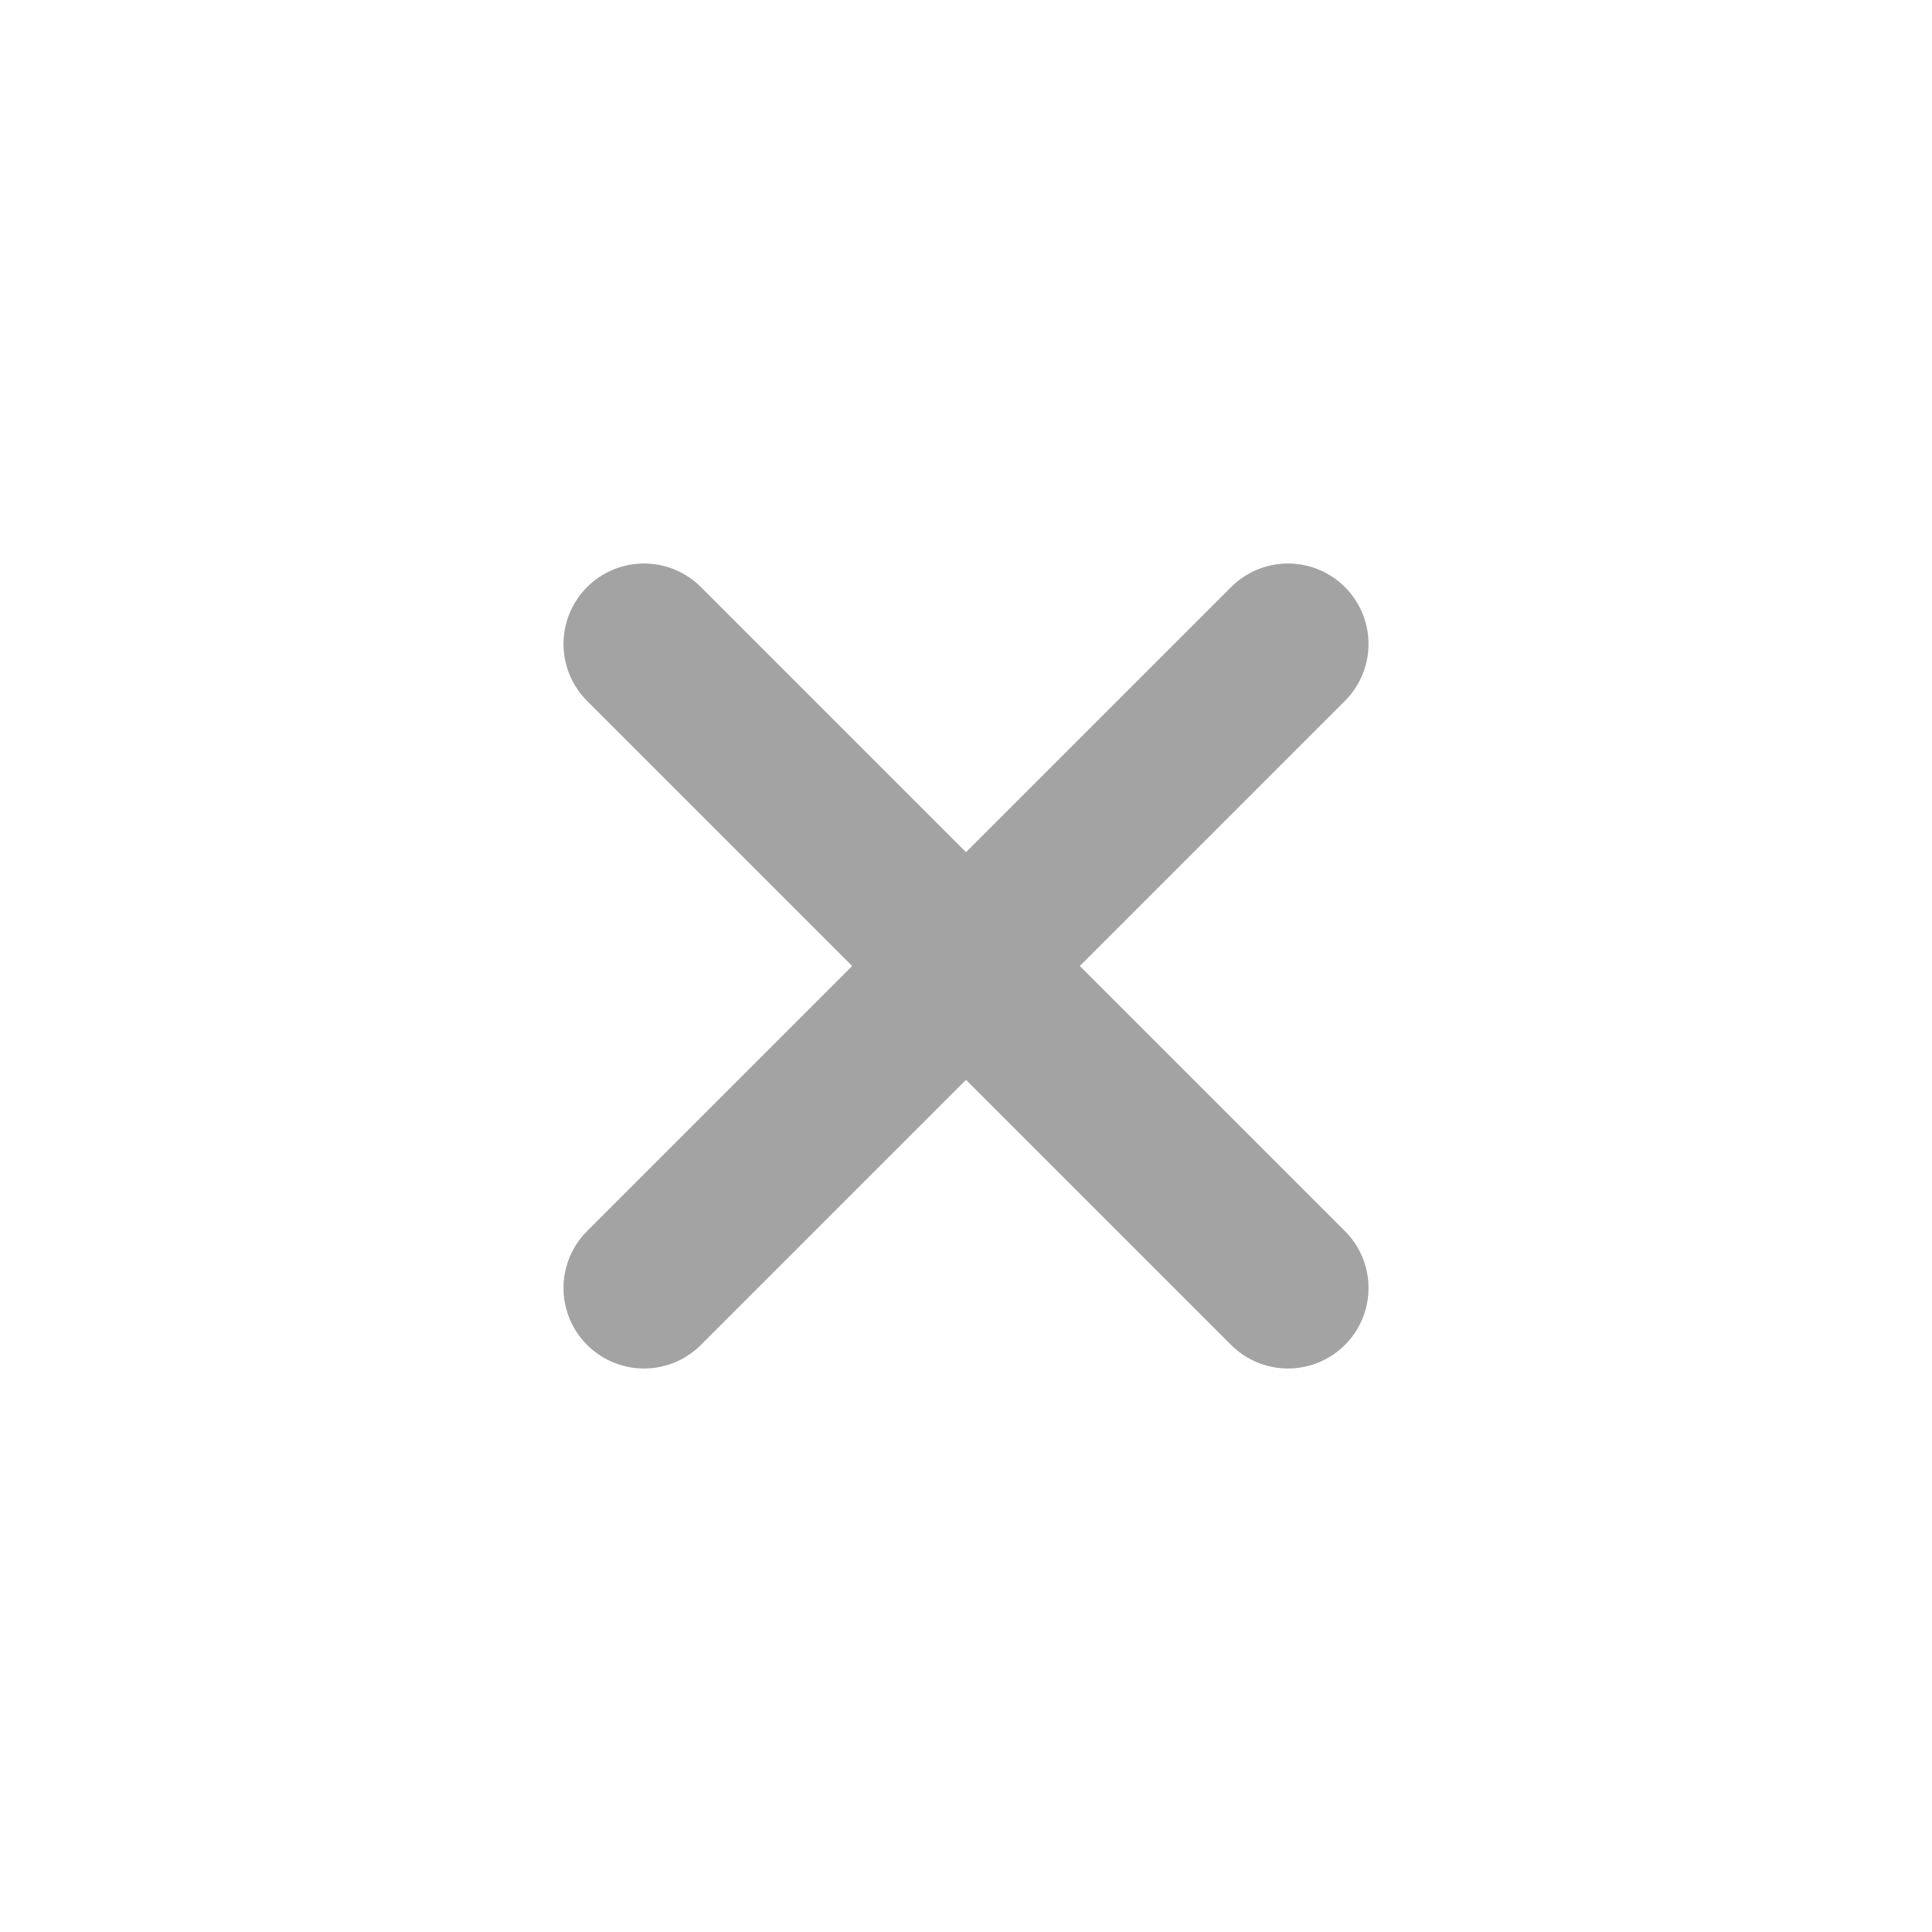
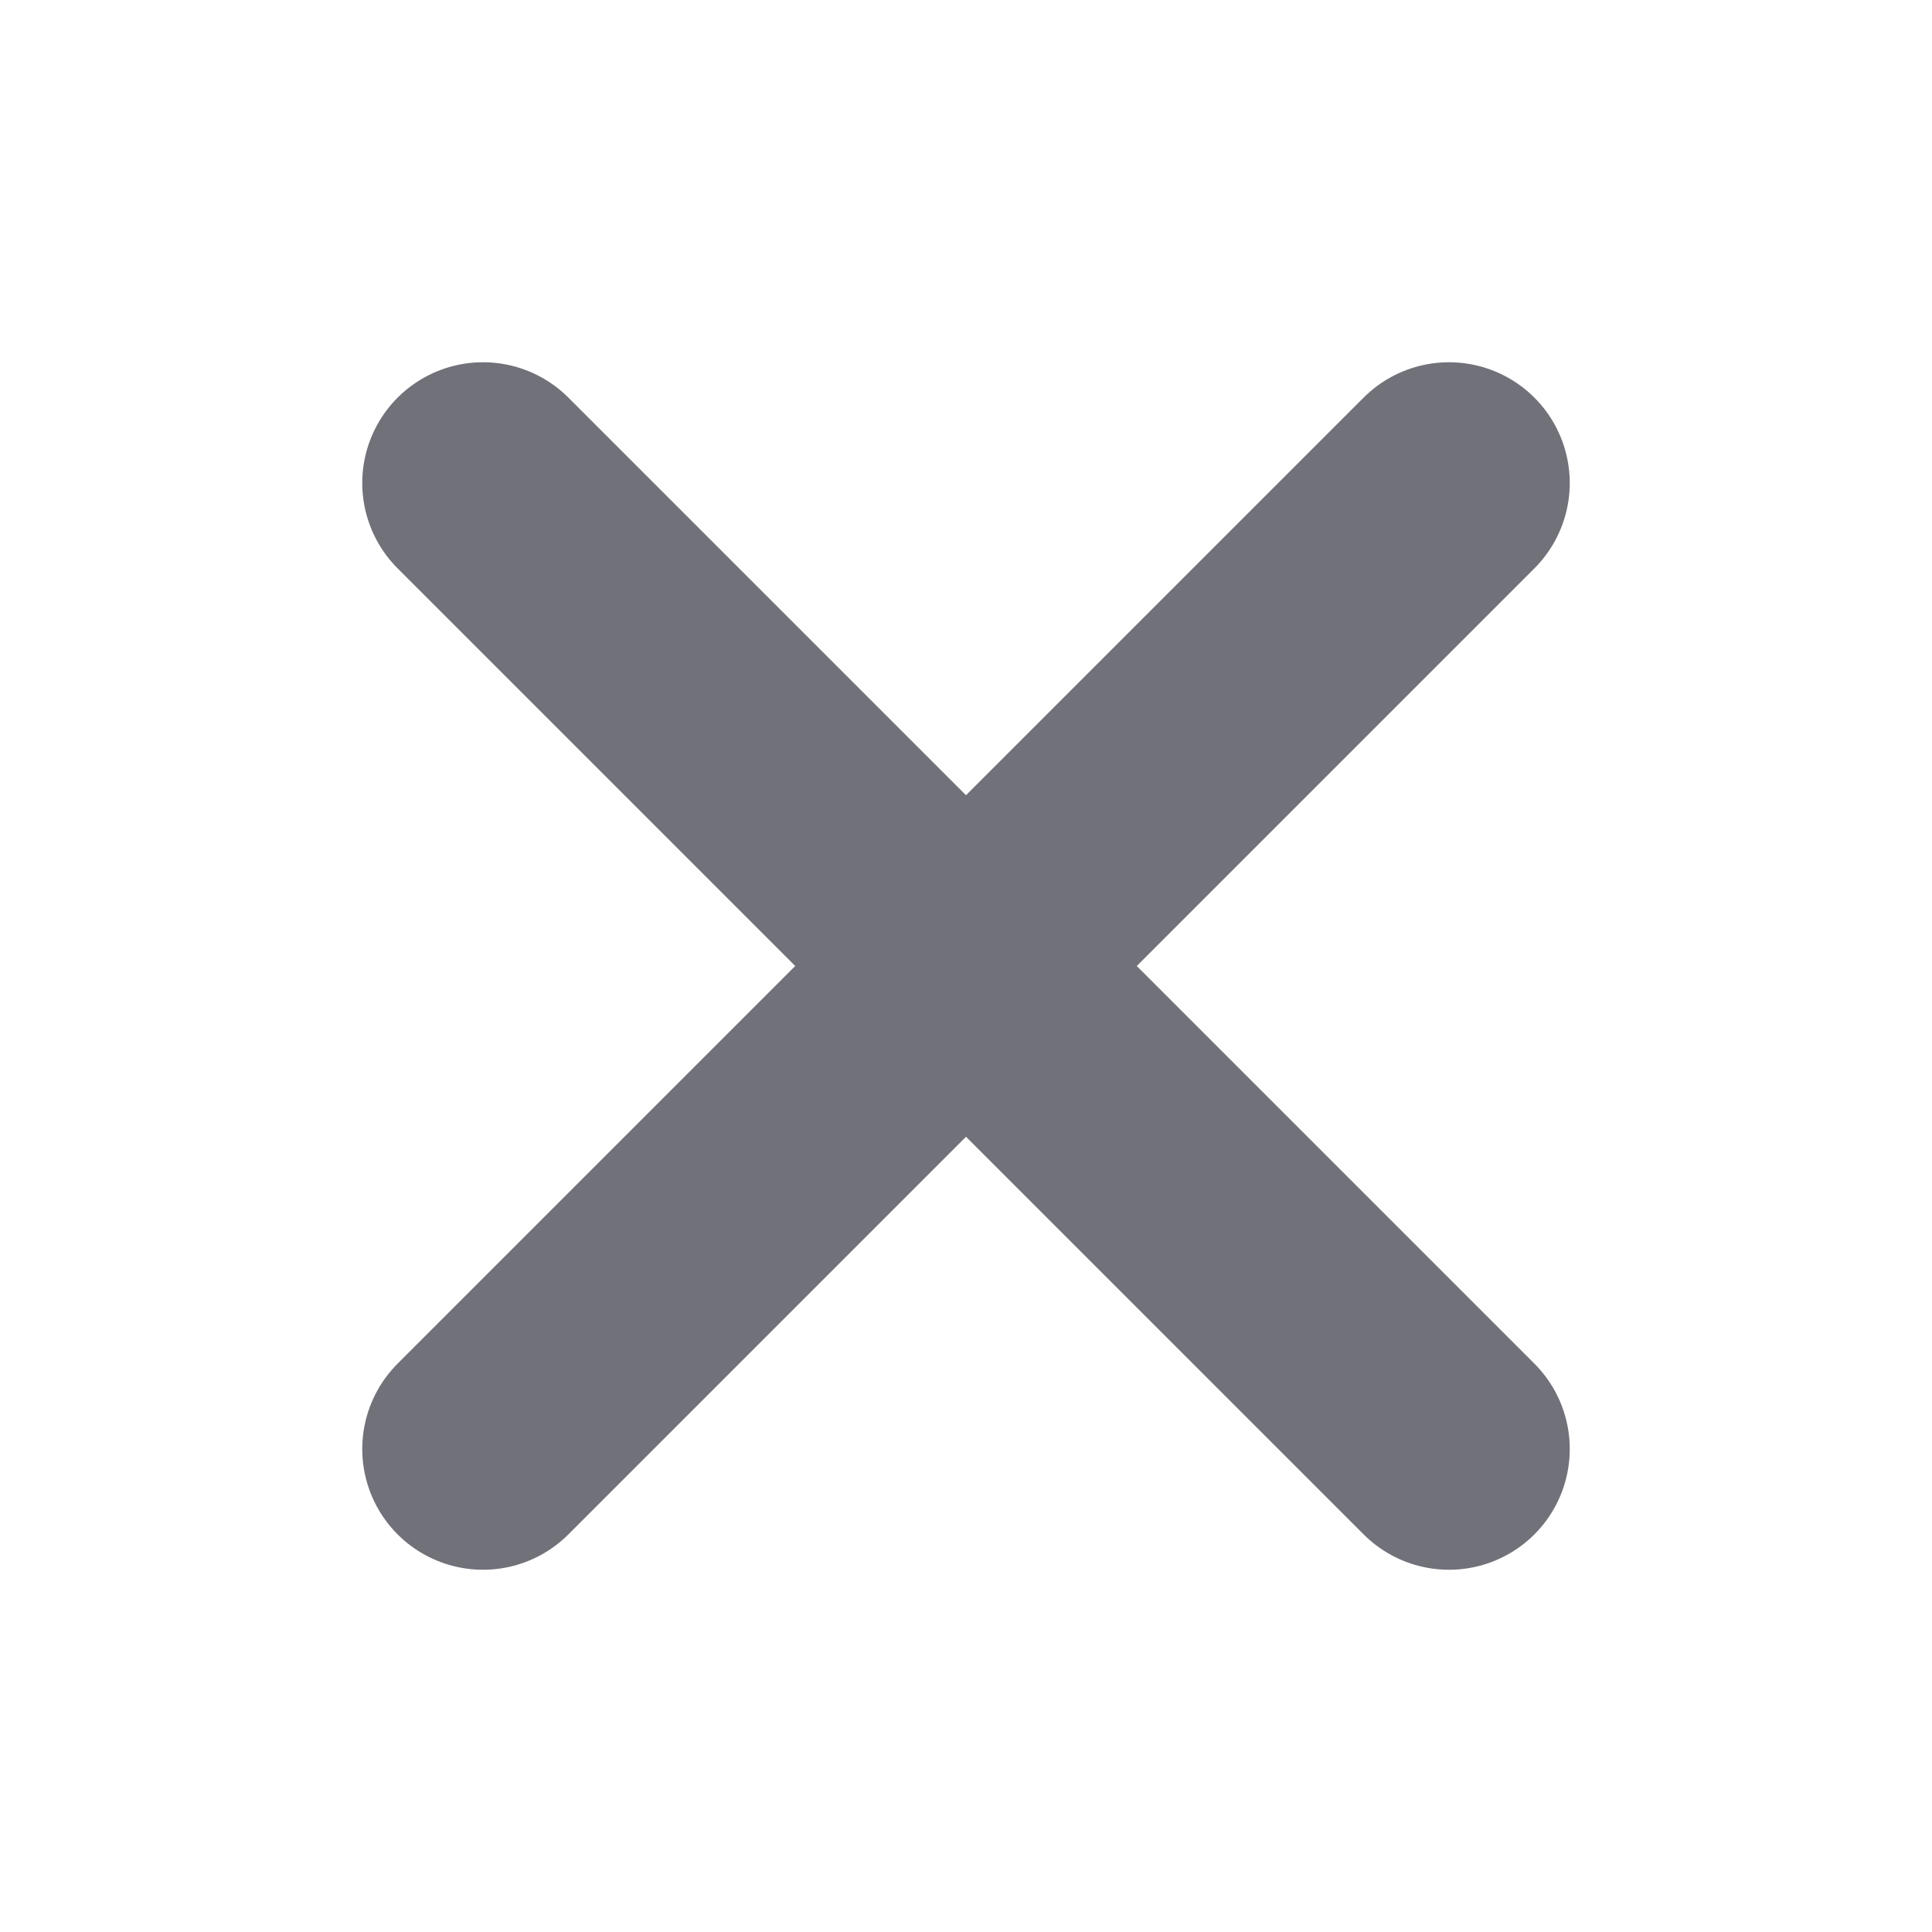
- <svg xmlns="http://www.w3.org/2000/svg" width="800px" height="800px" viewBox="0 0 24 24" fill="none">
-   <g id="Menu / Close_SM">
-     <path id="Vector" d="M16 16L12 12M12 12L8 8M12 12L16 8M12 12L8 16" stroke="#a3a3a3" stroke-width="2" stroke-linecap="round" stroke-linejoin="round" />
+ <svg xmlns="http://www.w3.org/2000/svg" viewBox="0 0 24 24" fill="none">
+   <g id="SVGRepo_bgCarrier" stroke-width="0" />
+   <g id="SVGRepo_tracerCarrier" stroke-linecap="round" stroke-linejoin="round" />
+   <g id="SVGRepo_iconCarrier">
+     <g id="Menu / Close_MD">
+       <path id="Vector" d="M18 18L12 12M12 12L6 6M12 12L18 6M12 12L6 18" stroke="#71717a" stroke-width="3" stroke-linecap="round" stroke-linejoin="round" />
+     </g>
  </g>
</svg>
